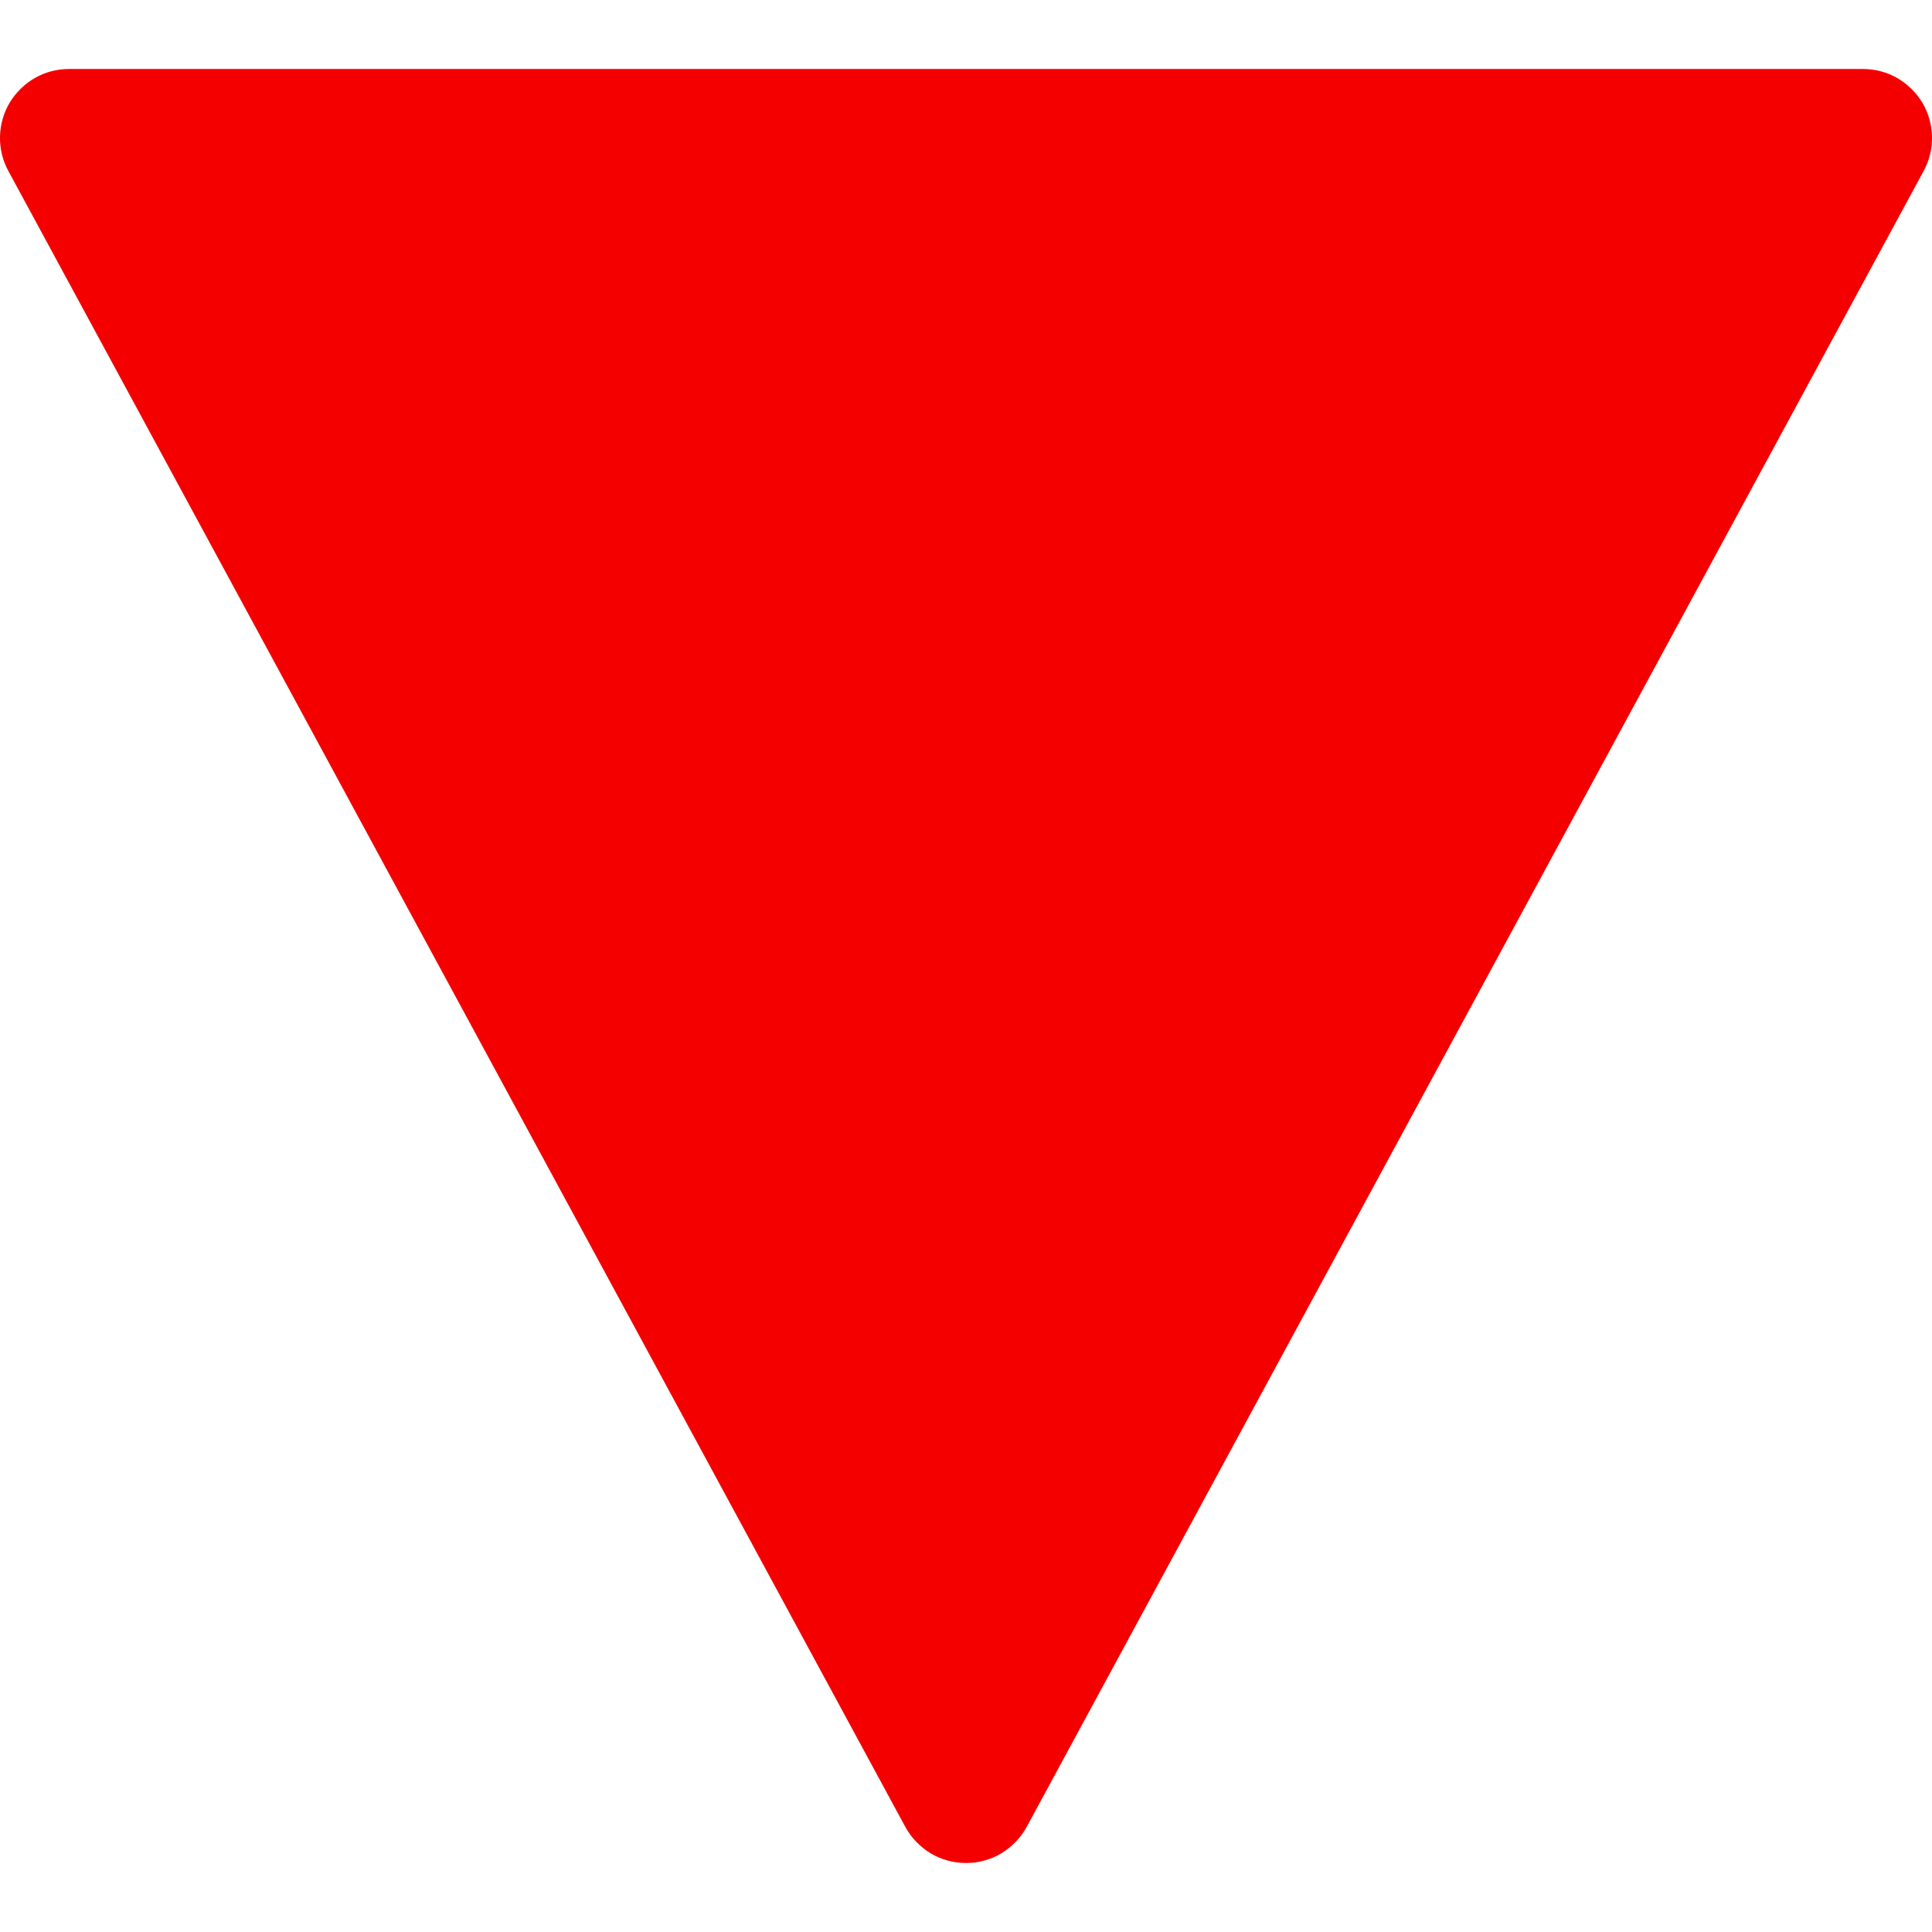
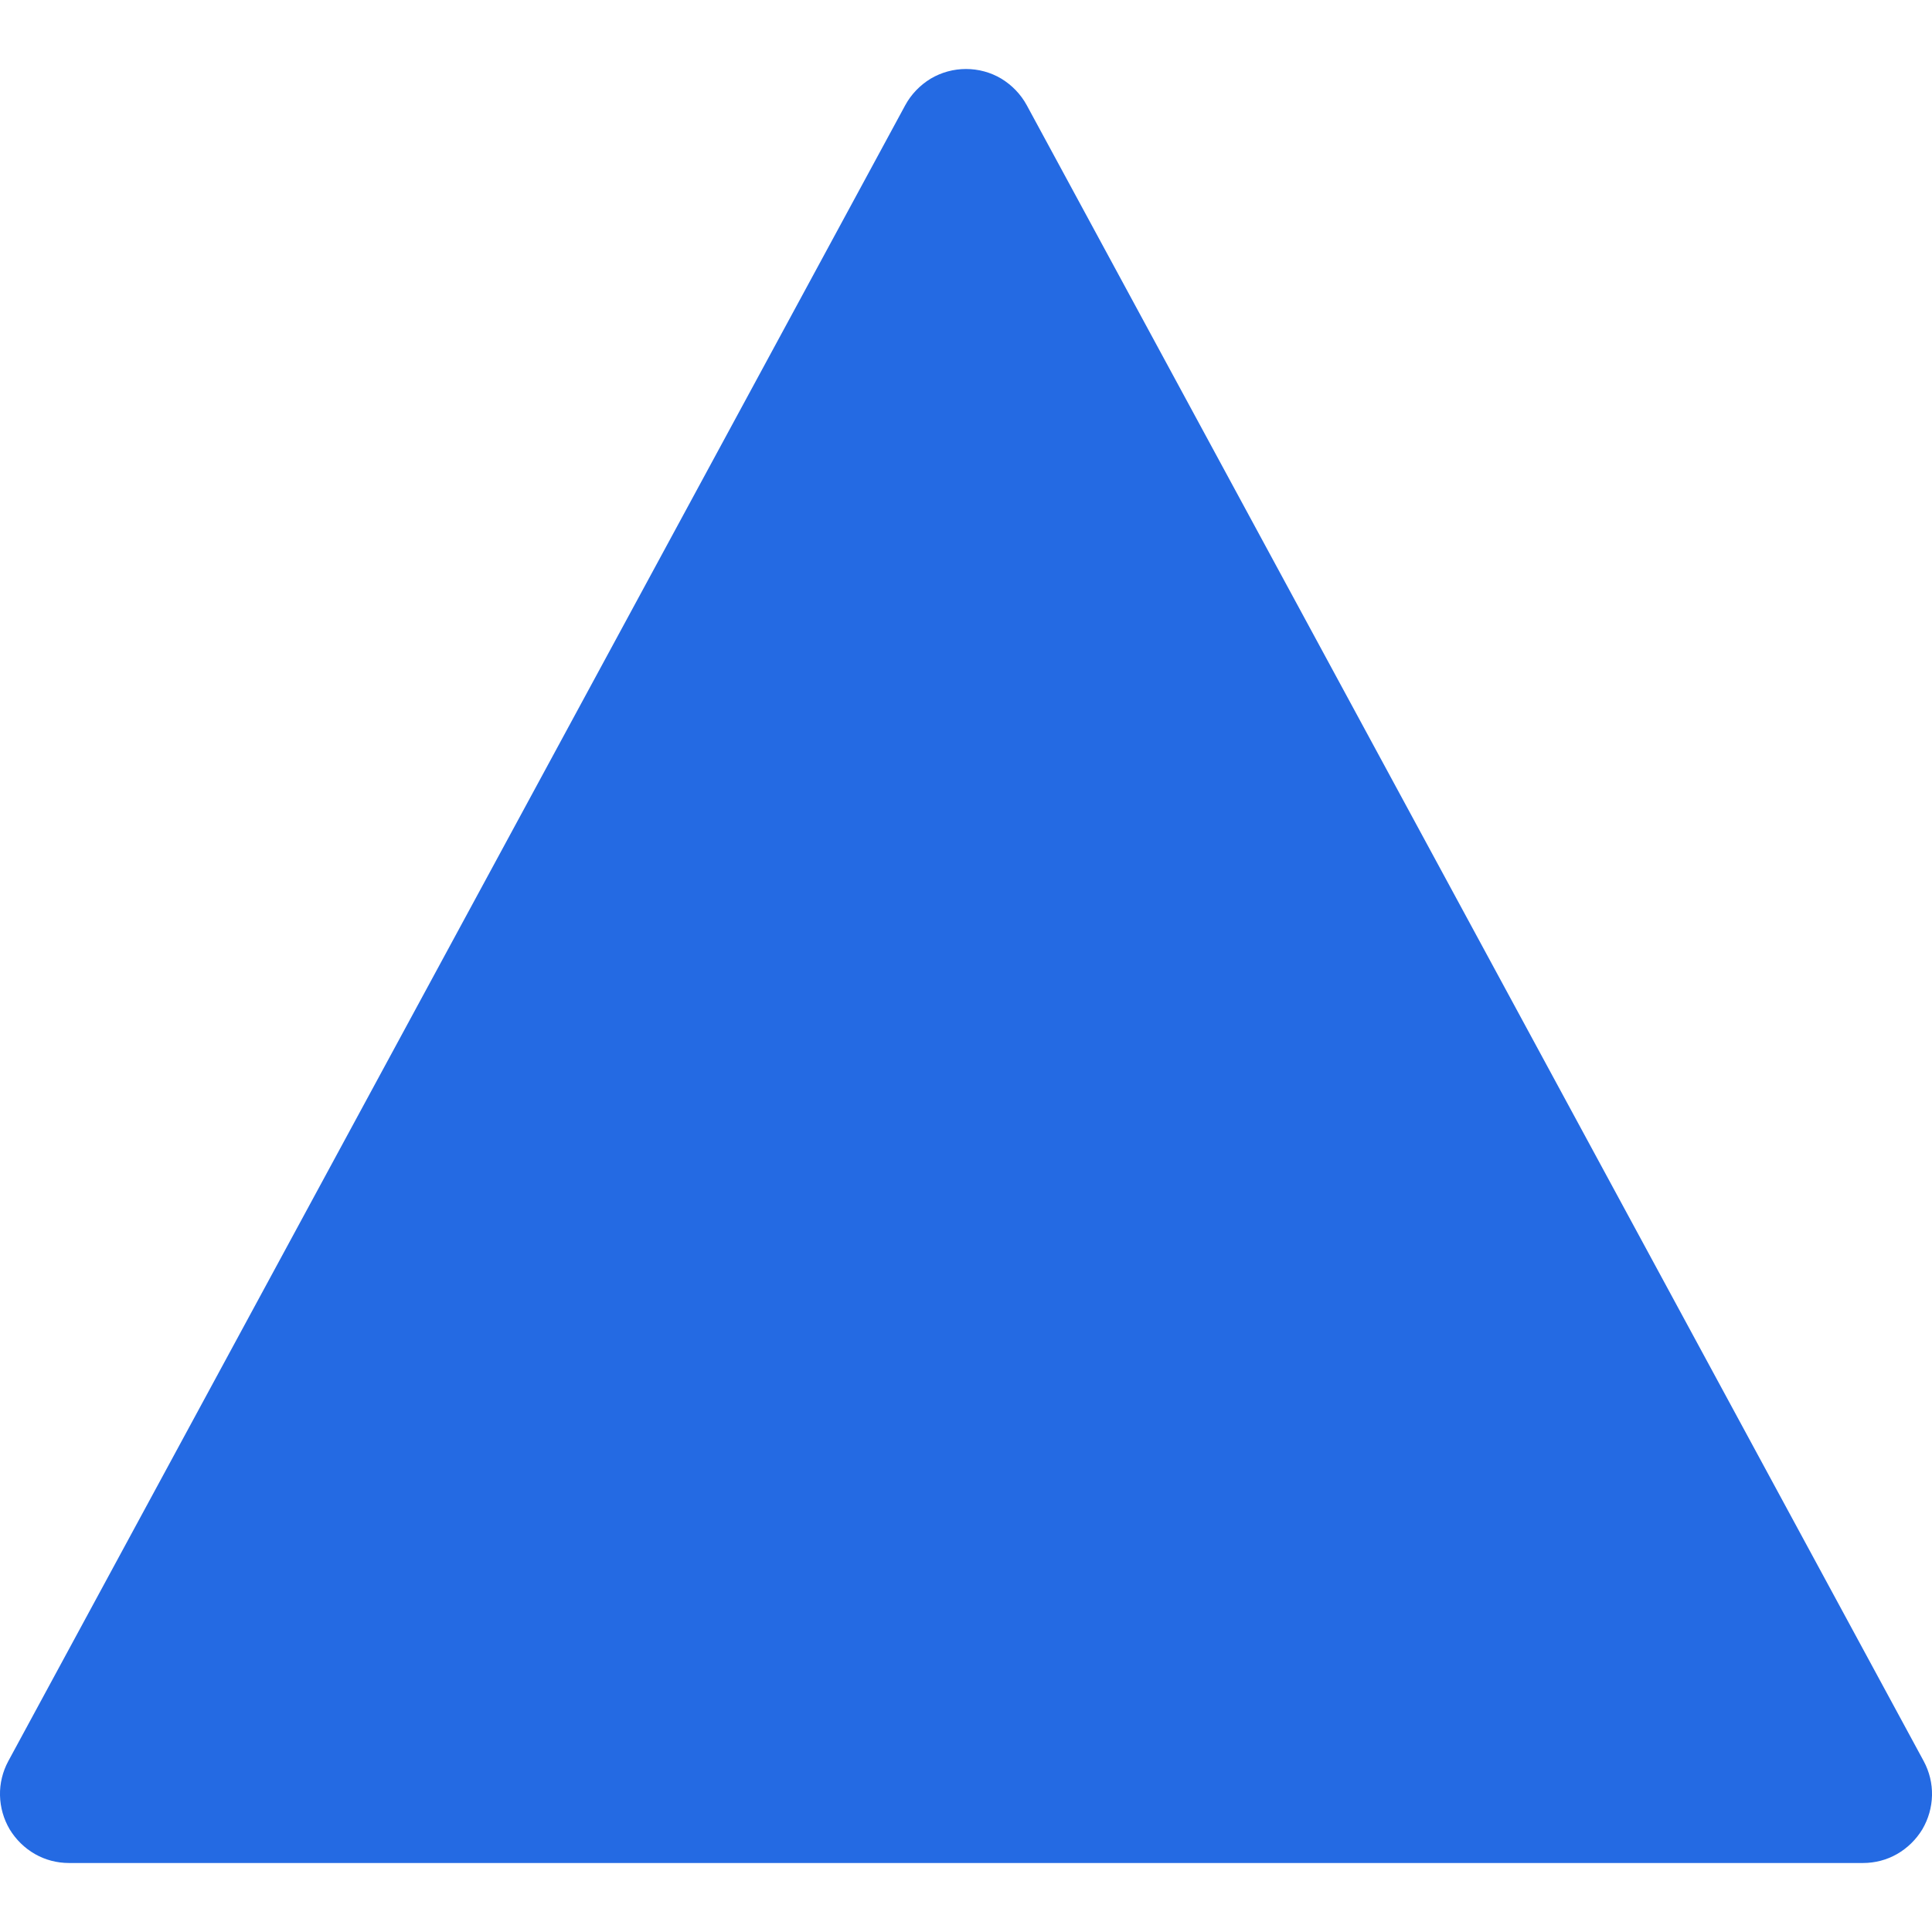
<svg xmlns="http://www.w3.org/2000/svg" width="14" height="14" viewBox="0 0 14 14" fill="none">
-   <path d="M13.5 0.5H0.5C0.413 0.5 0.328 0.522 0.253 0.565C0.178 0.608 0.115 0.67 0.07 0.744C0.026 0.818 0.002 0.903 0 0.99C-0.002 1.076 0.019 1.162 0.06 1.238L6.56 13.238C6.603 13.317 6.667 13.383 6.744 13.43C6.822 13.476 6.91 13.5 7 13.5C7.09 13.5 7.179 13.476 7.256 13.43C7.333 13.383 7.397 13.317 7.44 13.238L13.94 1.238C13.981 1.162 14.002 1.076 14 0.99C13.998 0.903 13.974 0.818 13.93 0.744C13.885 0.67 13.822 0.608 13.747 0.565C13.672 0.522 13.587 0.5 13.5 0.5Z" fill="#F50000" />
+   <path d="M13.5 13.5H0.5C0.413 13.5 0.328 13.478 0.253 13.435C0.178 13.392 0.115 13.33 0.07 13.256C0.026 13.181 0.002 13.097 0 13.01C-0.002 12.924 0.019 12.838 0.06 12.762L6.56 0.762C6.603 0.683 6.667 0.617 6.744 0.57C6.822 0.524 6.91 0.5 7 0.5C7.09 0.5 7.179 0.524 7.256 0.57C7.333 0.617 7.397 0.683 7.44 0.762L13.94 12.762C13.981 12.838 14.002 12.924 14 13.01C13.998 13.097 13.974 13.181 13.93 13.256C13.885 13.33 13.822 13.392 13.747 13.435C13.672 13.478 13.587 13.5 13.5 13.5Z" fill="#246AE3" />
</svg>
